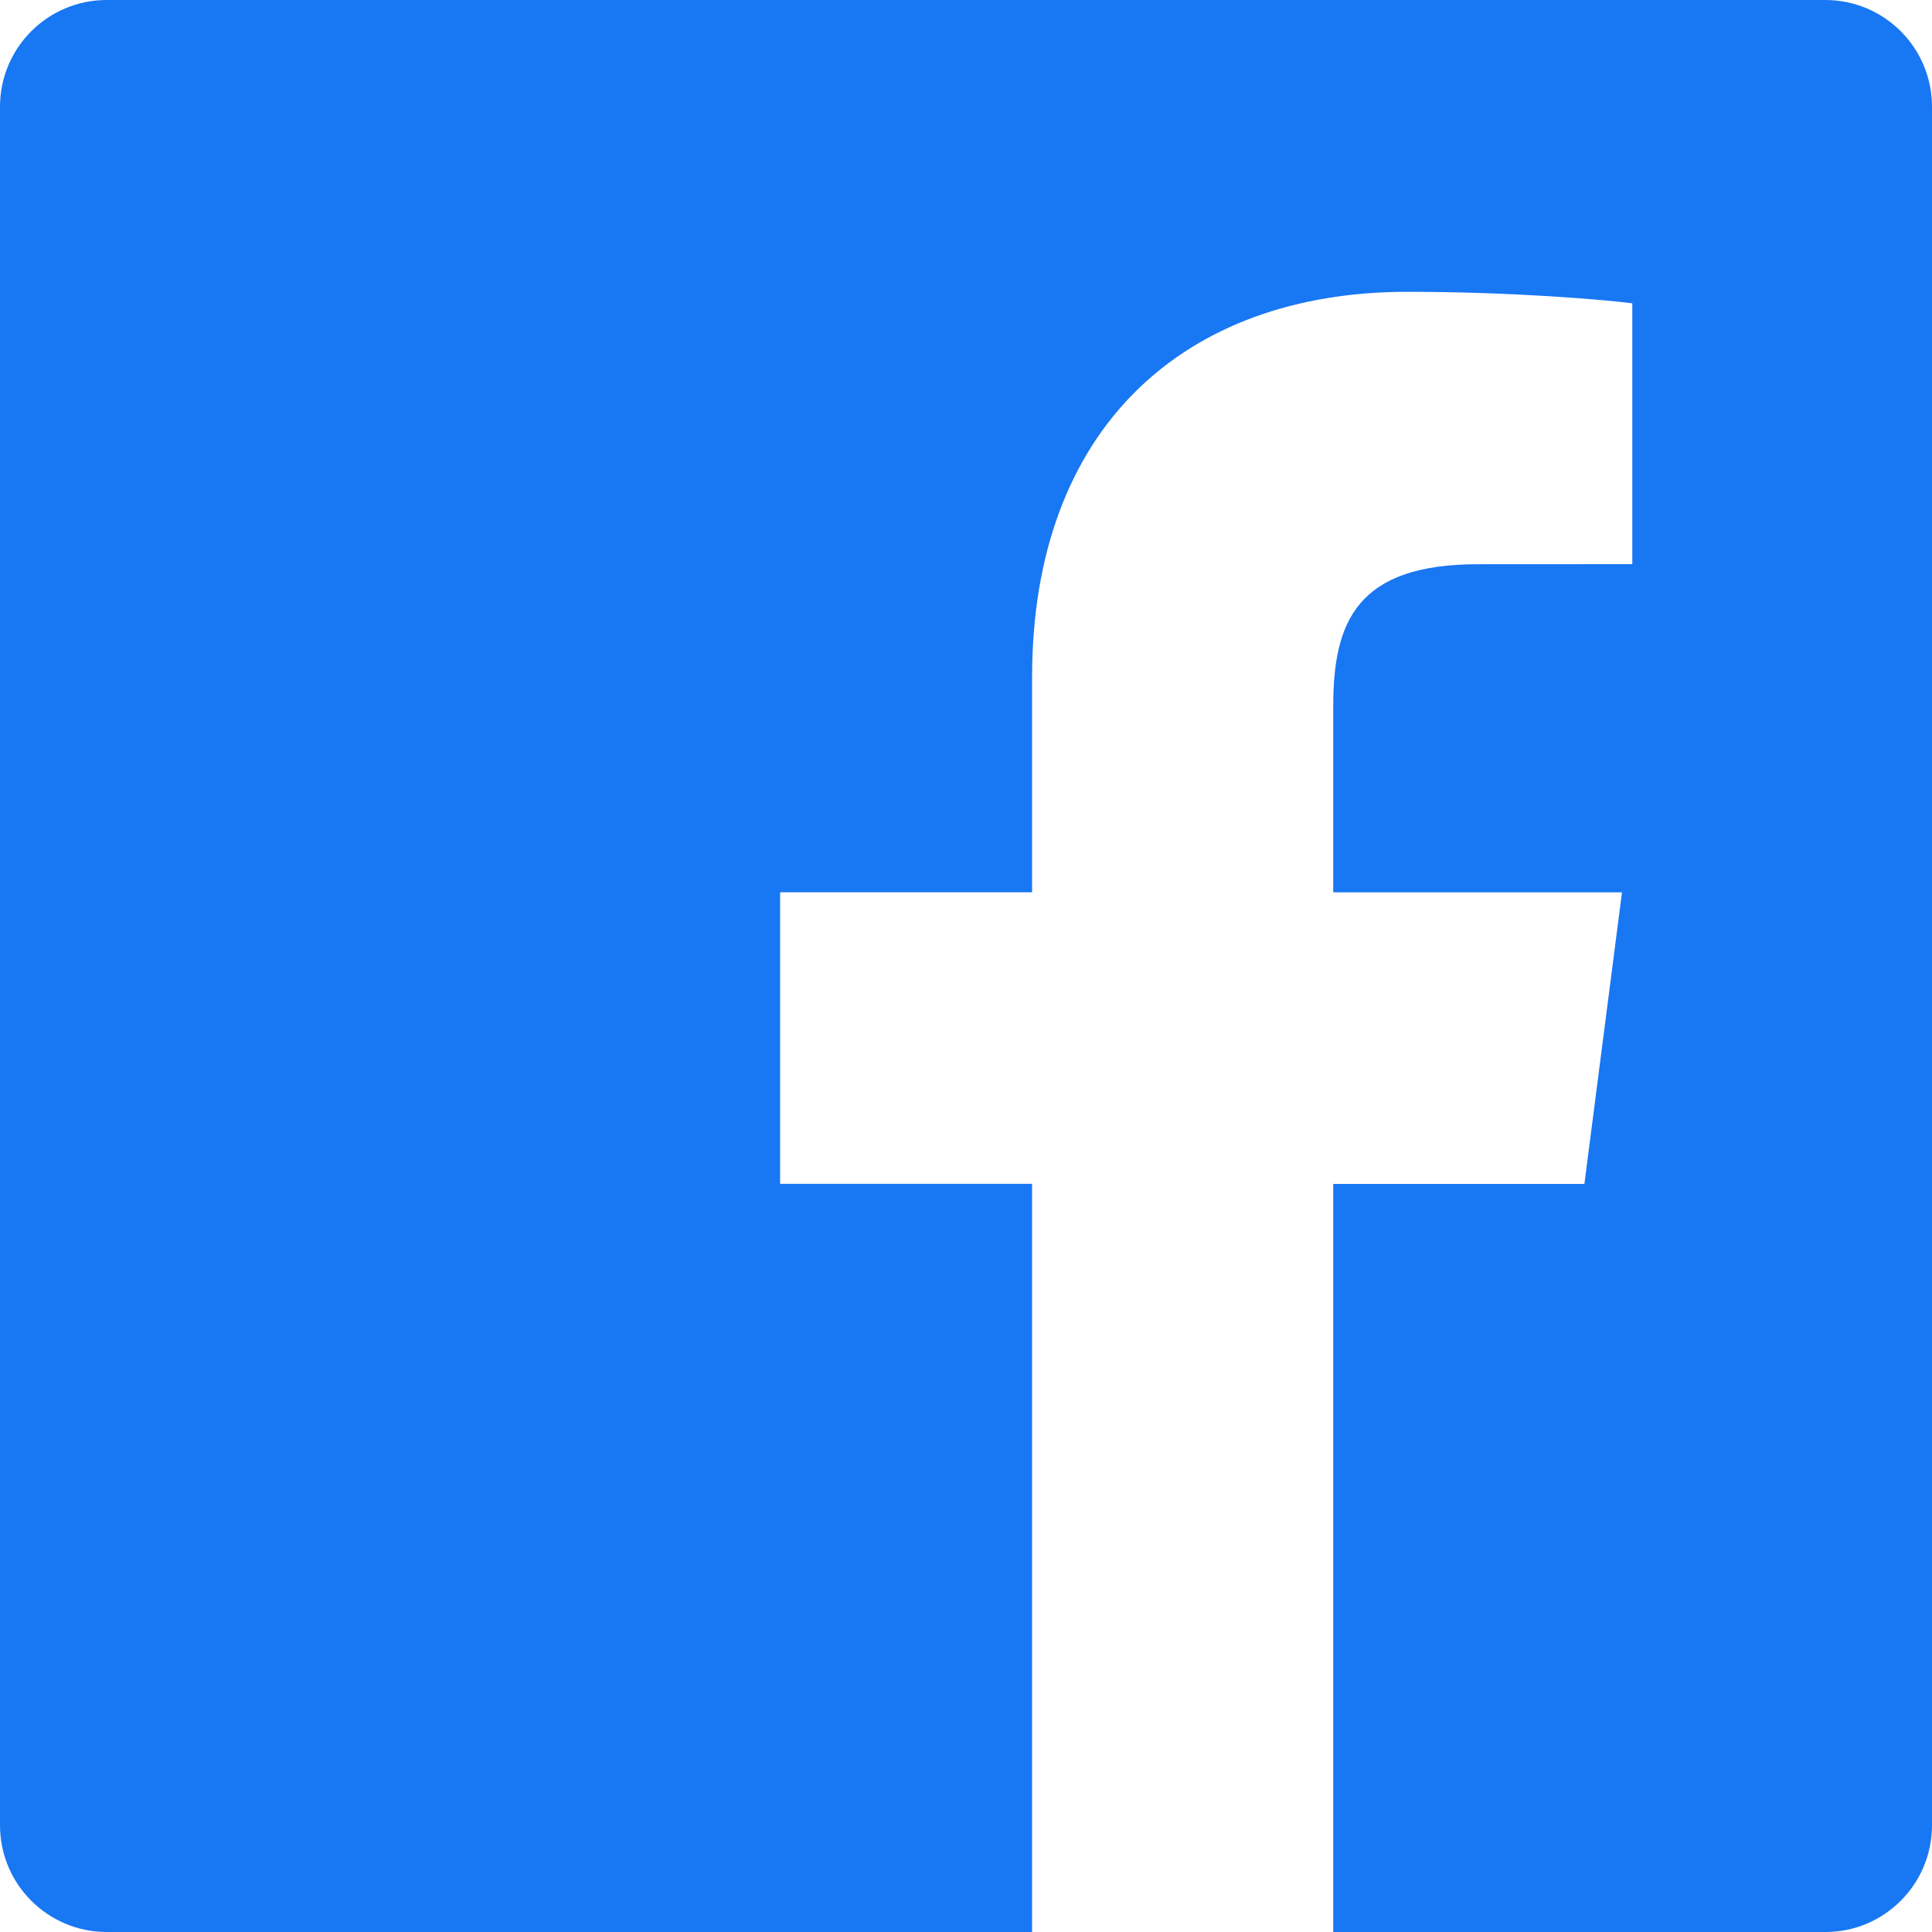
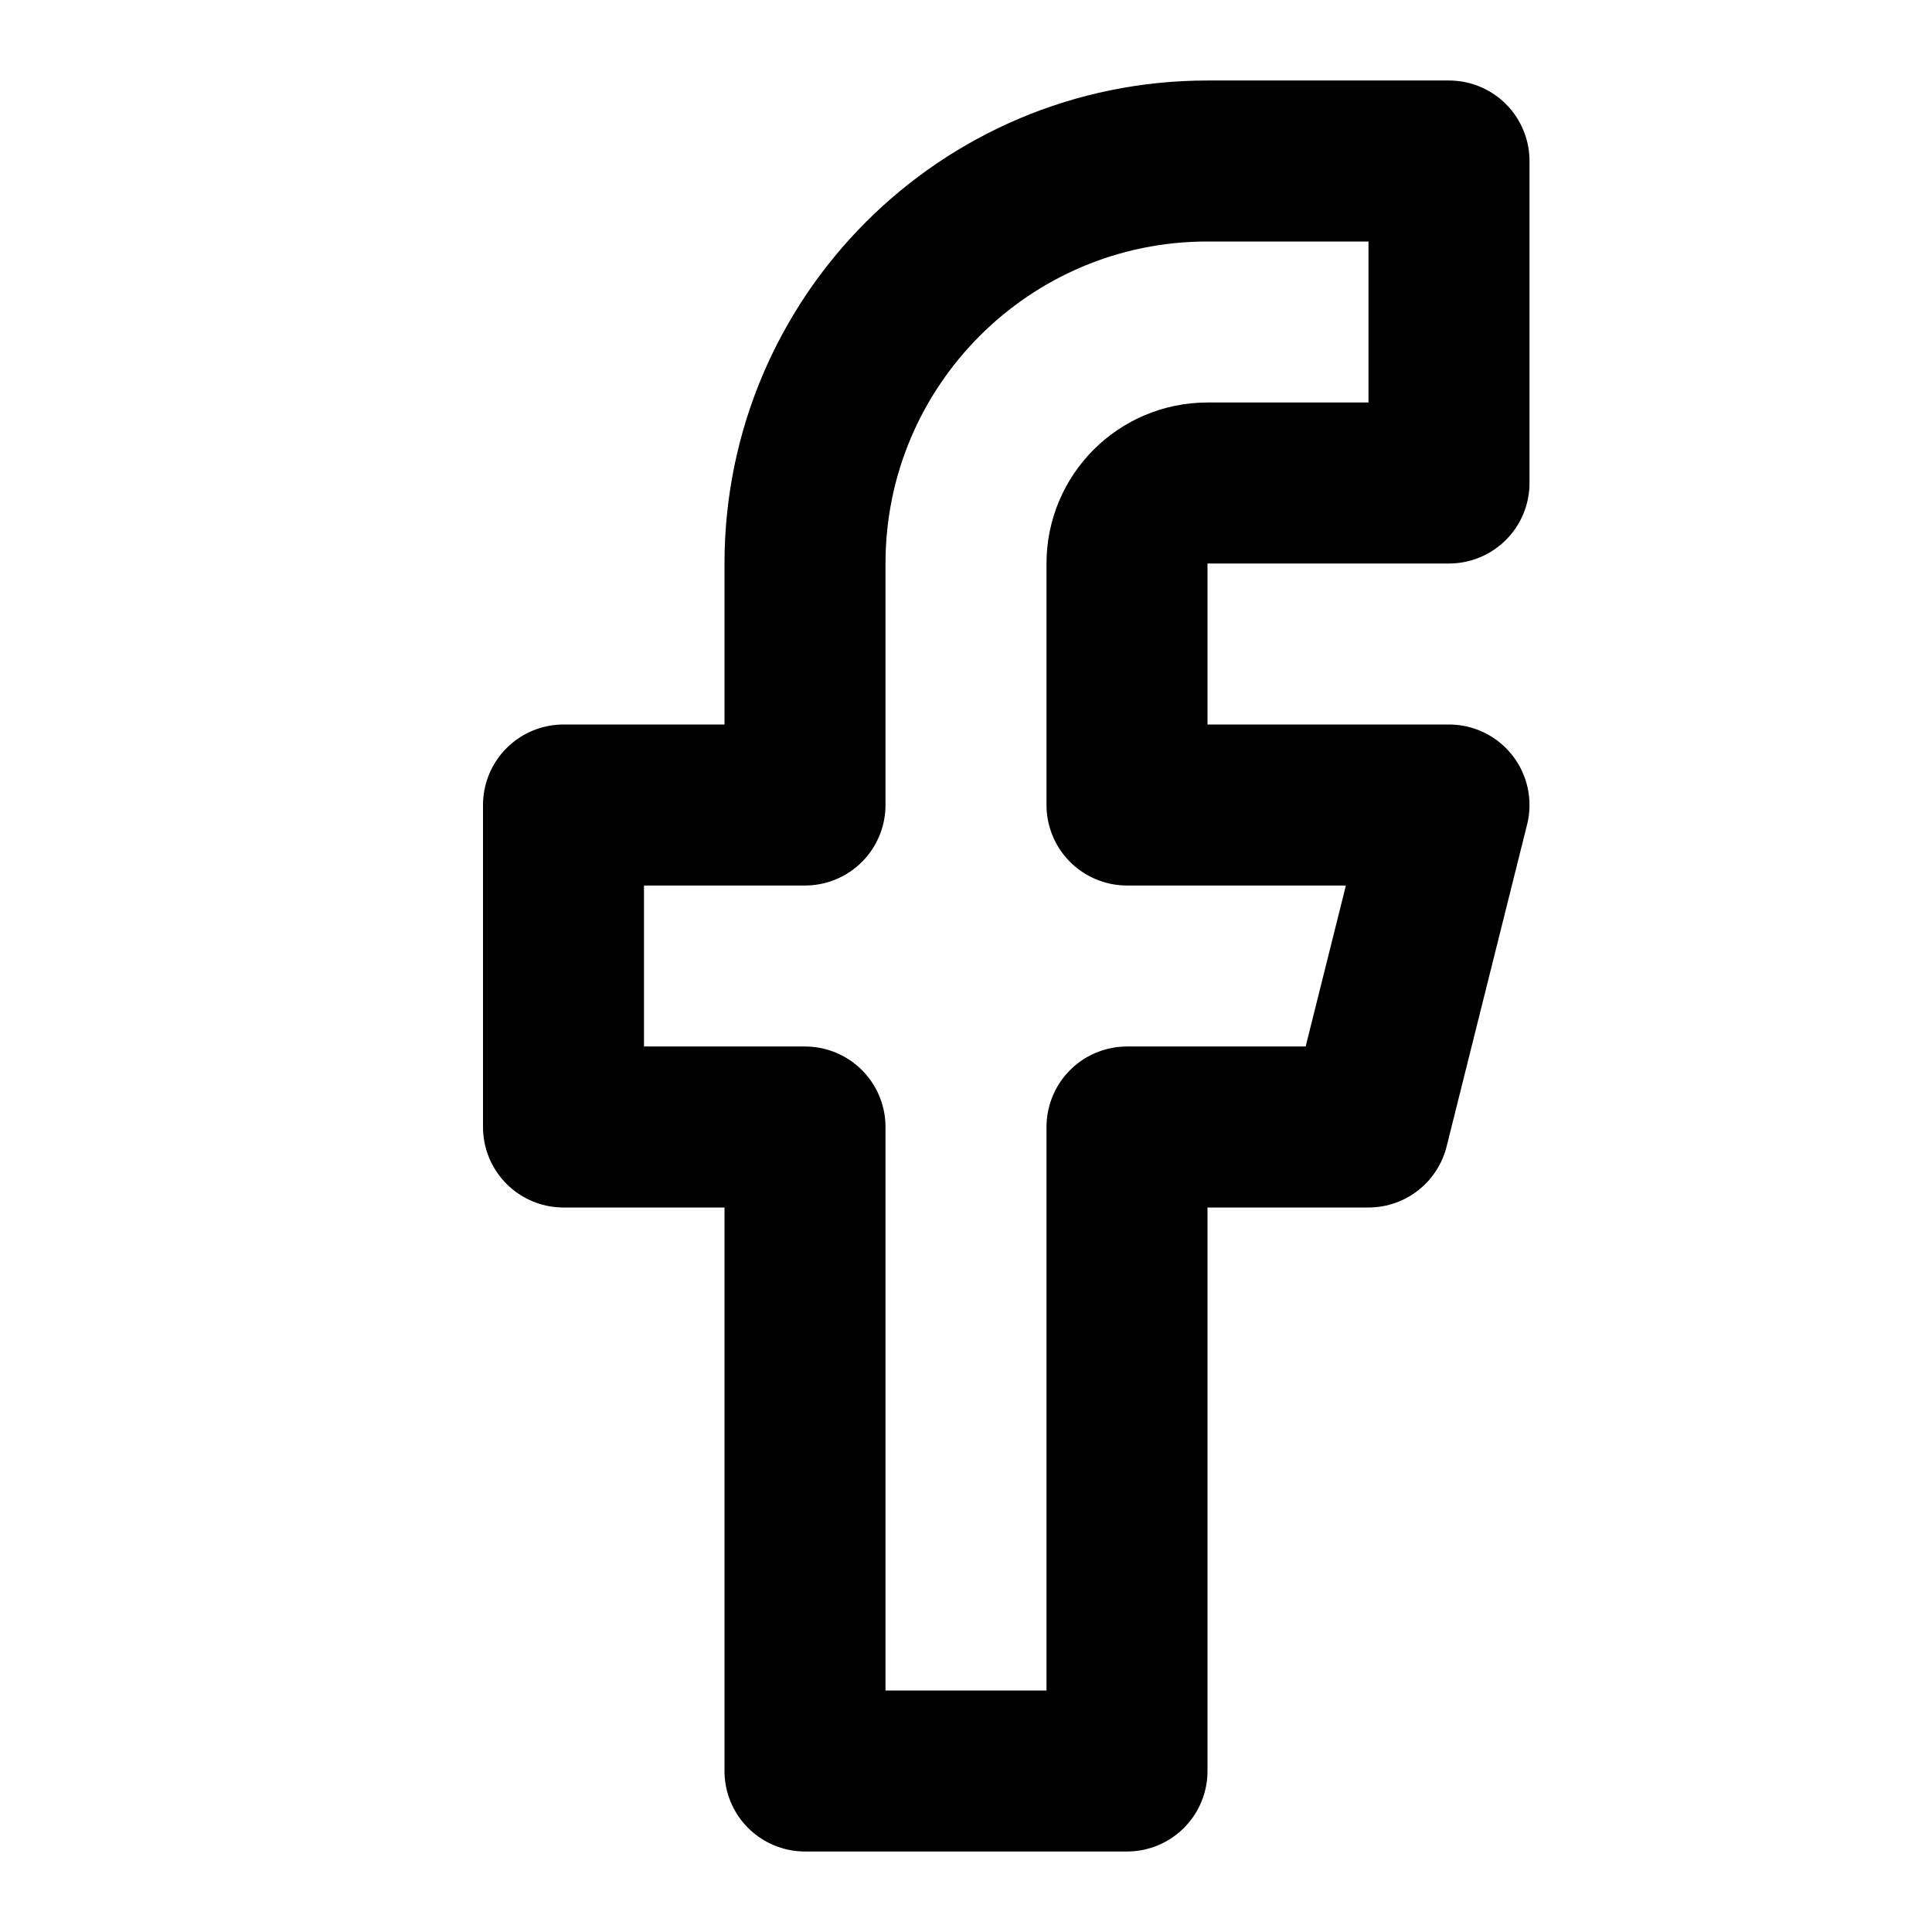
- <svg xmlns="http://www.w3.org/2000/svg" viewBox="0 0 24 24" width="24" height="24">
-   <path fill="#1877f3" d="M22.675 0h-21.35C.595 0 0 .592 0 1.326v21.348C0 23.408.595 24 1.326 24h11.495v-9.294H9.691v-3.622h3.13V8.413c0-3.1 1.893-4.788 4.659-4.788 1.325 0 2.463.099 2.797.143v3.24l-1.918.001c-1.504 0-1.797.715-1.797 1.763v2.313h3.587l-.467 3.622h-3.12V24h6.116C23.405 24 24 23.408 24 22.674V1.326C24 .592 23.405 0 22.675 0" />
+ <svg xmlns="http://www.w3.org/2000/svg" width="24" height="24" viewBox="0 0 24 24" fill="none" stroke="currentColor" stroke-width="2" stroke-linecap="round" stroke-linejoin="round">
+   <path d="M18 2h-3a5 5 0 0 0-5 5v3H7v4h3v8h4v-8h3l1-4h-4V7a1 1 0 0 1 1-1h3z" />
</svg>
